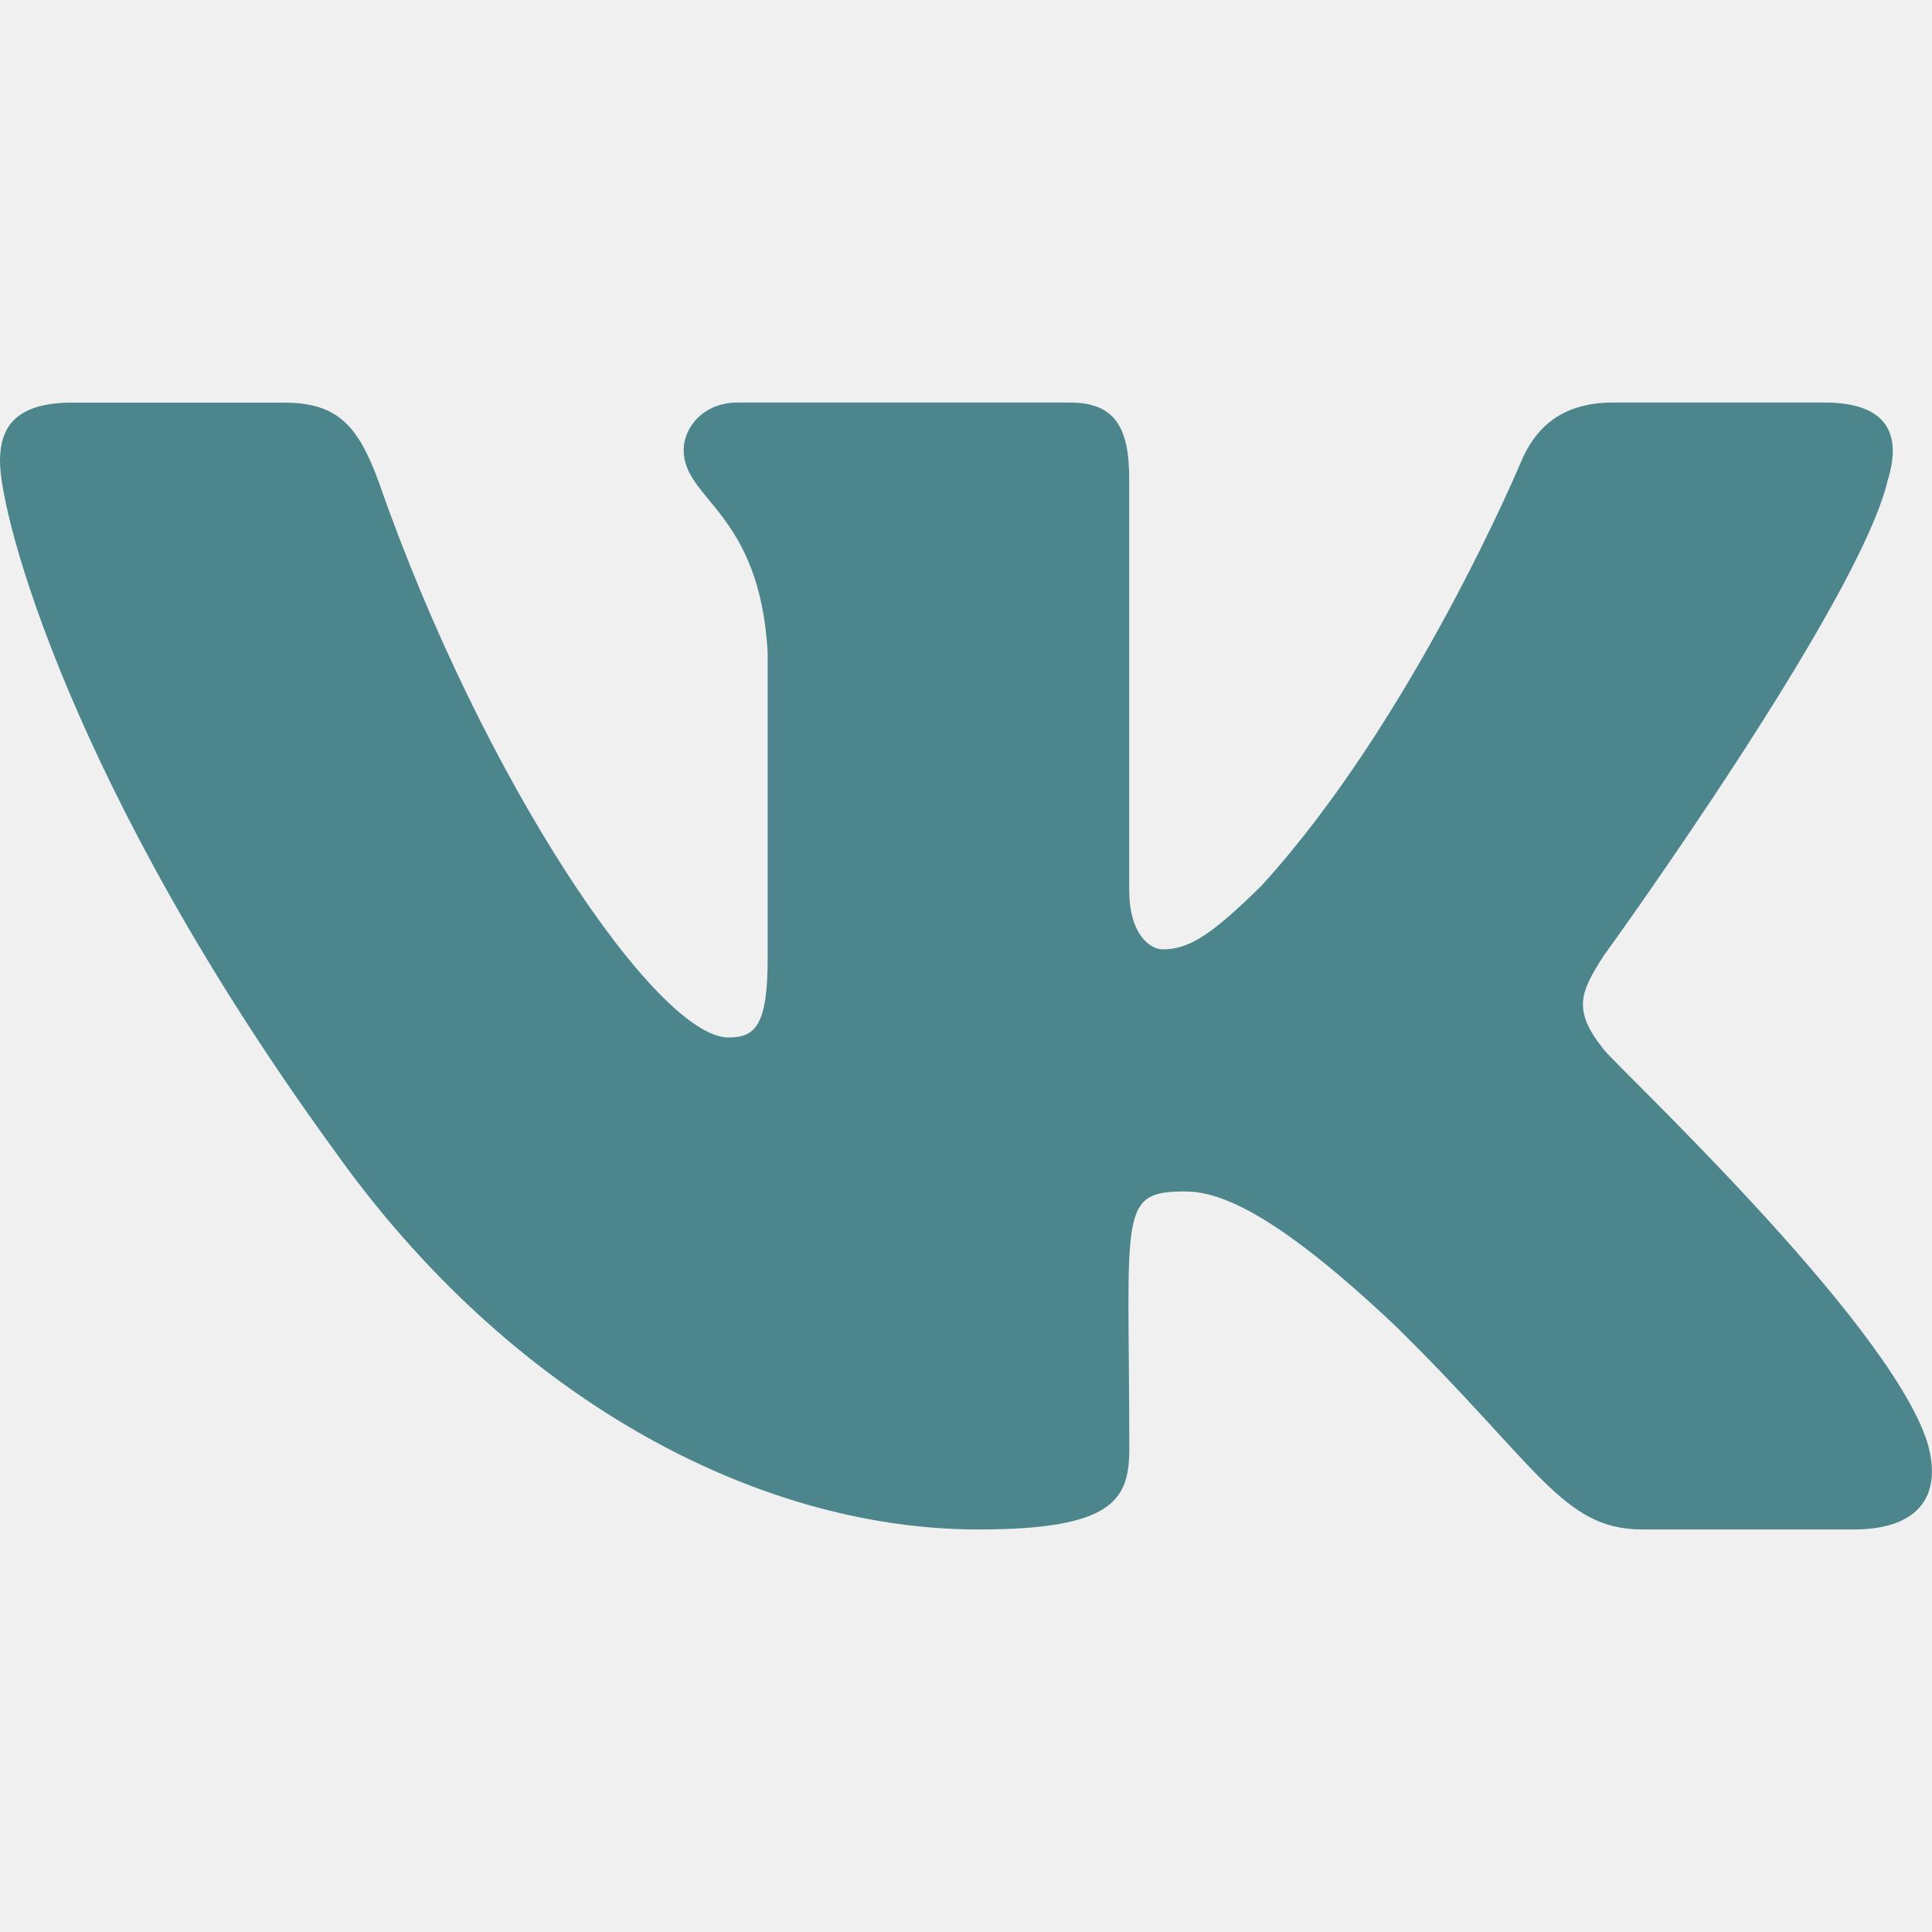
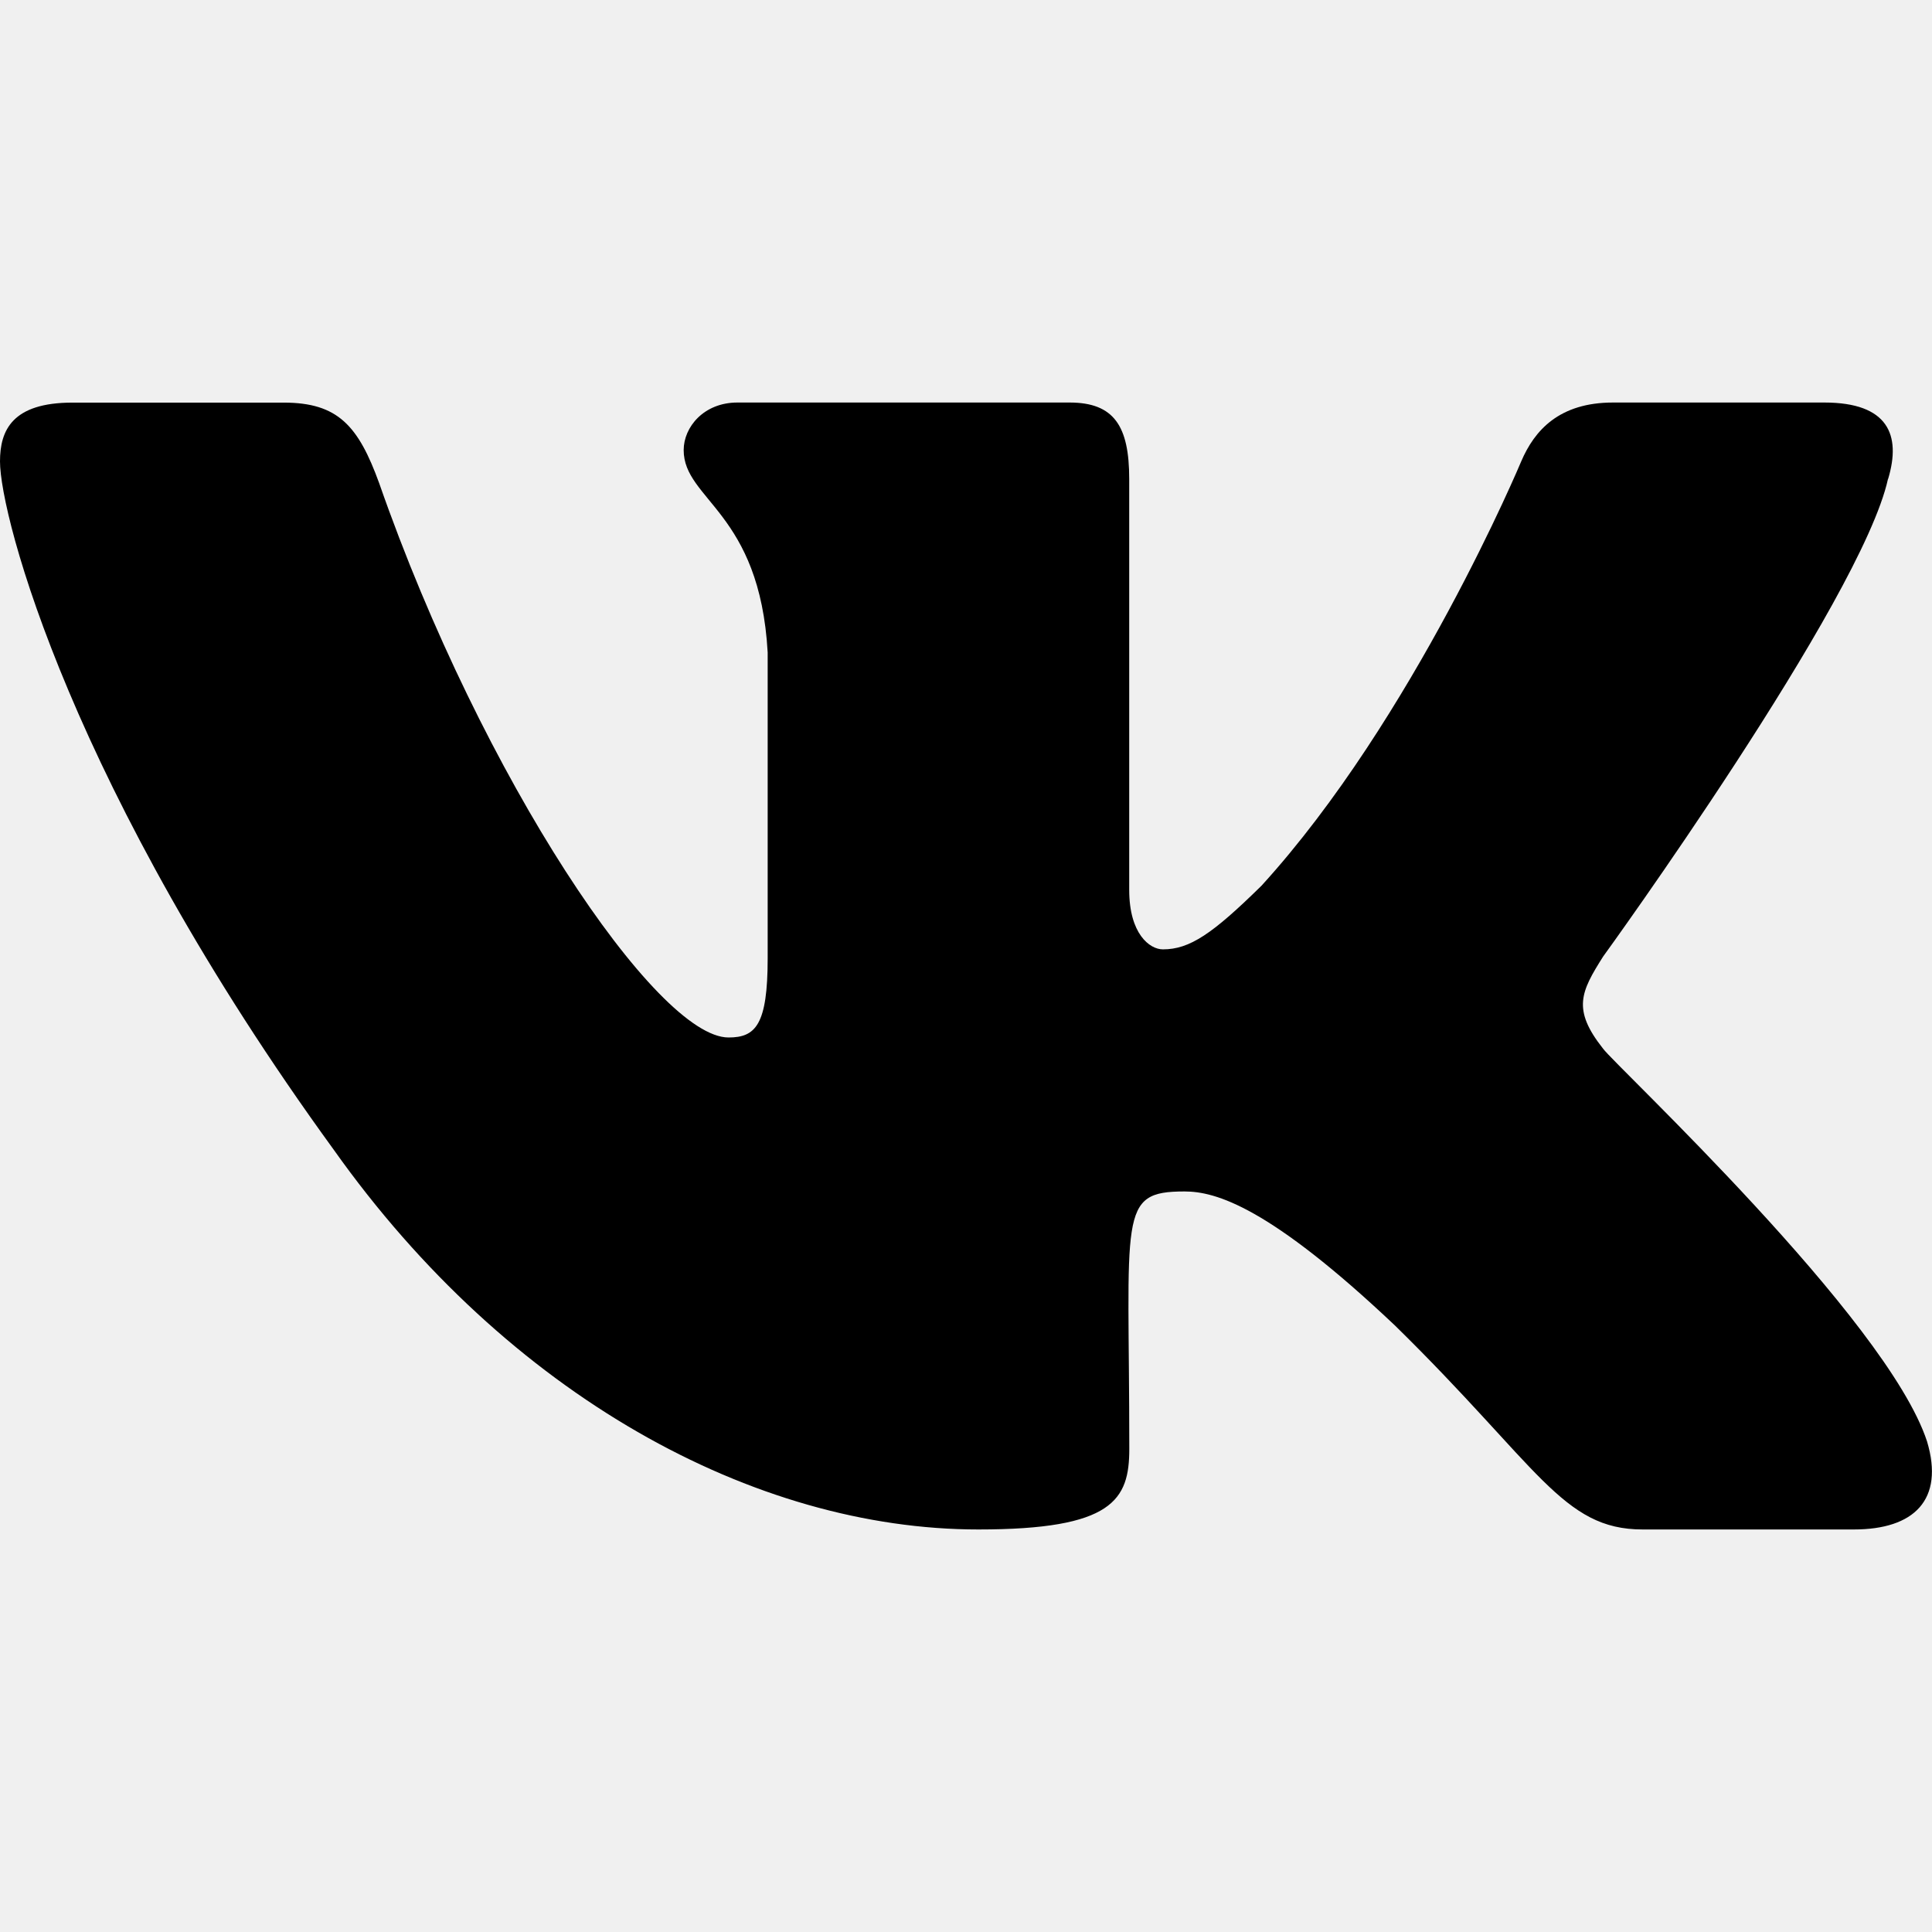
- <svg xmlns="http://www.w3.org/2000/svg" width="23" height="23" viewBox="0 0 23 23" fill="none">
+ <svg xmlns="http://www.w3.org/2000/svg" width="23" height="23" viewBox="0 0 23 23">
  <g clip-path="url(#clip0_3007_149)">
-     <path d="M19.085 12.485C18.713 12.016 18.82 11.807 19.085 11.387C19.09 11.382 22.16 7.141 22.476 5.702L22.478 5.701C22.635 5.177 22.478 4.792 21.718 4.792H19.203C18.563 4.792 18.268 5.122 18.11 5.492C18.11 5.492 16.829 8.557 15.018 10.544C14.434 11.118 14.163 11.302 13.844 11.302C13.687 11.302 13.443 11.118 13.443 10.594V5.701C13.443 5.073 13.263 4.792 12.733 4.792H8.779C8.378 4.792 8.139 5.085 8.139 5.358C8.139 5.954 9.045 6.091 9.139 7.768V11.407C9.139 12.204 8.994 12.351 8.673 12.351C7.818 12.351 5.743 9.274 4.514 5.752C4.266 5.069 4.023 4.793 3.378 4.793H0.863C0.145 4.793 0 5.123 0 5.493C0 6.147 0.855 9.397 3.975 13.69C6.055 16.62 8.983 18.208 11.648 18.208C13.249 18.208 13.444 17.856 13.444 17.249C13.444 14.449 13.3 14.184 14.102 14.184C14.474 14.184 15.114 14.368 16.609 15.782C18.318 17.458 18.598 18.208 19.555 18.208H22.07C22.786 18.208 23.149 17.856 22.941 17.16C22.462 15.697 19.231 12.687 19.085 12.485Z" fill="#4C858B" />
+     <path d="M19.085 12.485C18.713 12.016 18.82 11.807 19.085 11.387C19.09 11.382 22.16 7.141 22.476 5.702L22.478 5.701C22.635 5.177 22.478 4.792 21.718 4.792H19.203C18.563 4.792 18.268 5.122 18.11 5.492C18.11 5.492 16.829 8.557 15.018 10.544C14.434 11.118 14.163 11.302 13.844 11.302C13.687 11.302 13.443 11.118 13.443 10.594V5.701C13.443 5.073 13.263 4.792 12.733 4.792H8.779C8.378 4.792 8.139 5.085 8.139 5.358C8.139 5.954 9.045 6.091 9.139 7.768V11.407C9.139 12.204 8.994 12.351 8.673 12.351C7.818 12.351 5.743 9.274 4.514 5.752C4.266 5.069 4.023 4.793 3.378 4.793H0.863C0.145 4.793 0 5.123 0 5.493C0 6.147 0.855 9.397 3.975 13.69C6.055 16.62 8.983 18.208 11.648 18.208C13.249 18.208 13.444 17.856 13.444 17.249C13.444 14.449 13.3 14.184 14.102 14.184C14.474 14.184 15.114 14.368 16.609 15.782C18.318 17.458 18.598 18.208 19.555 18.208H22.07C22.786 18.208 23.149 17.856 22.941 17.16C22.462 15.697 19.231 12.687 19.085 12.485Z" />
  </g>
  <defs>
    <clipPath id="clip0_3007_149">
      <rect width="23" height="23" fill="white" />
    </clipPath>
  </defs>
</svg>
